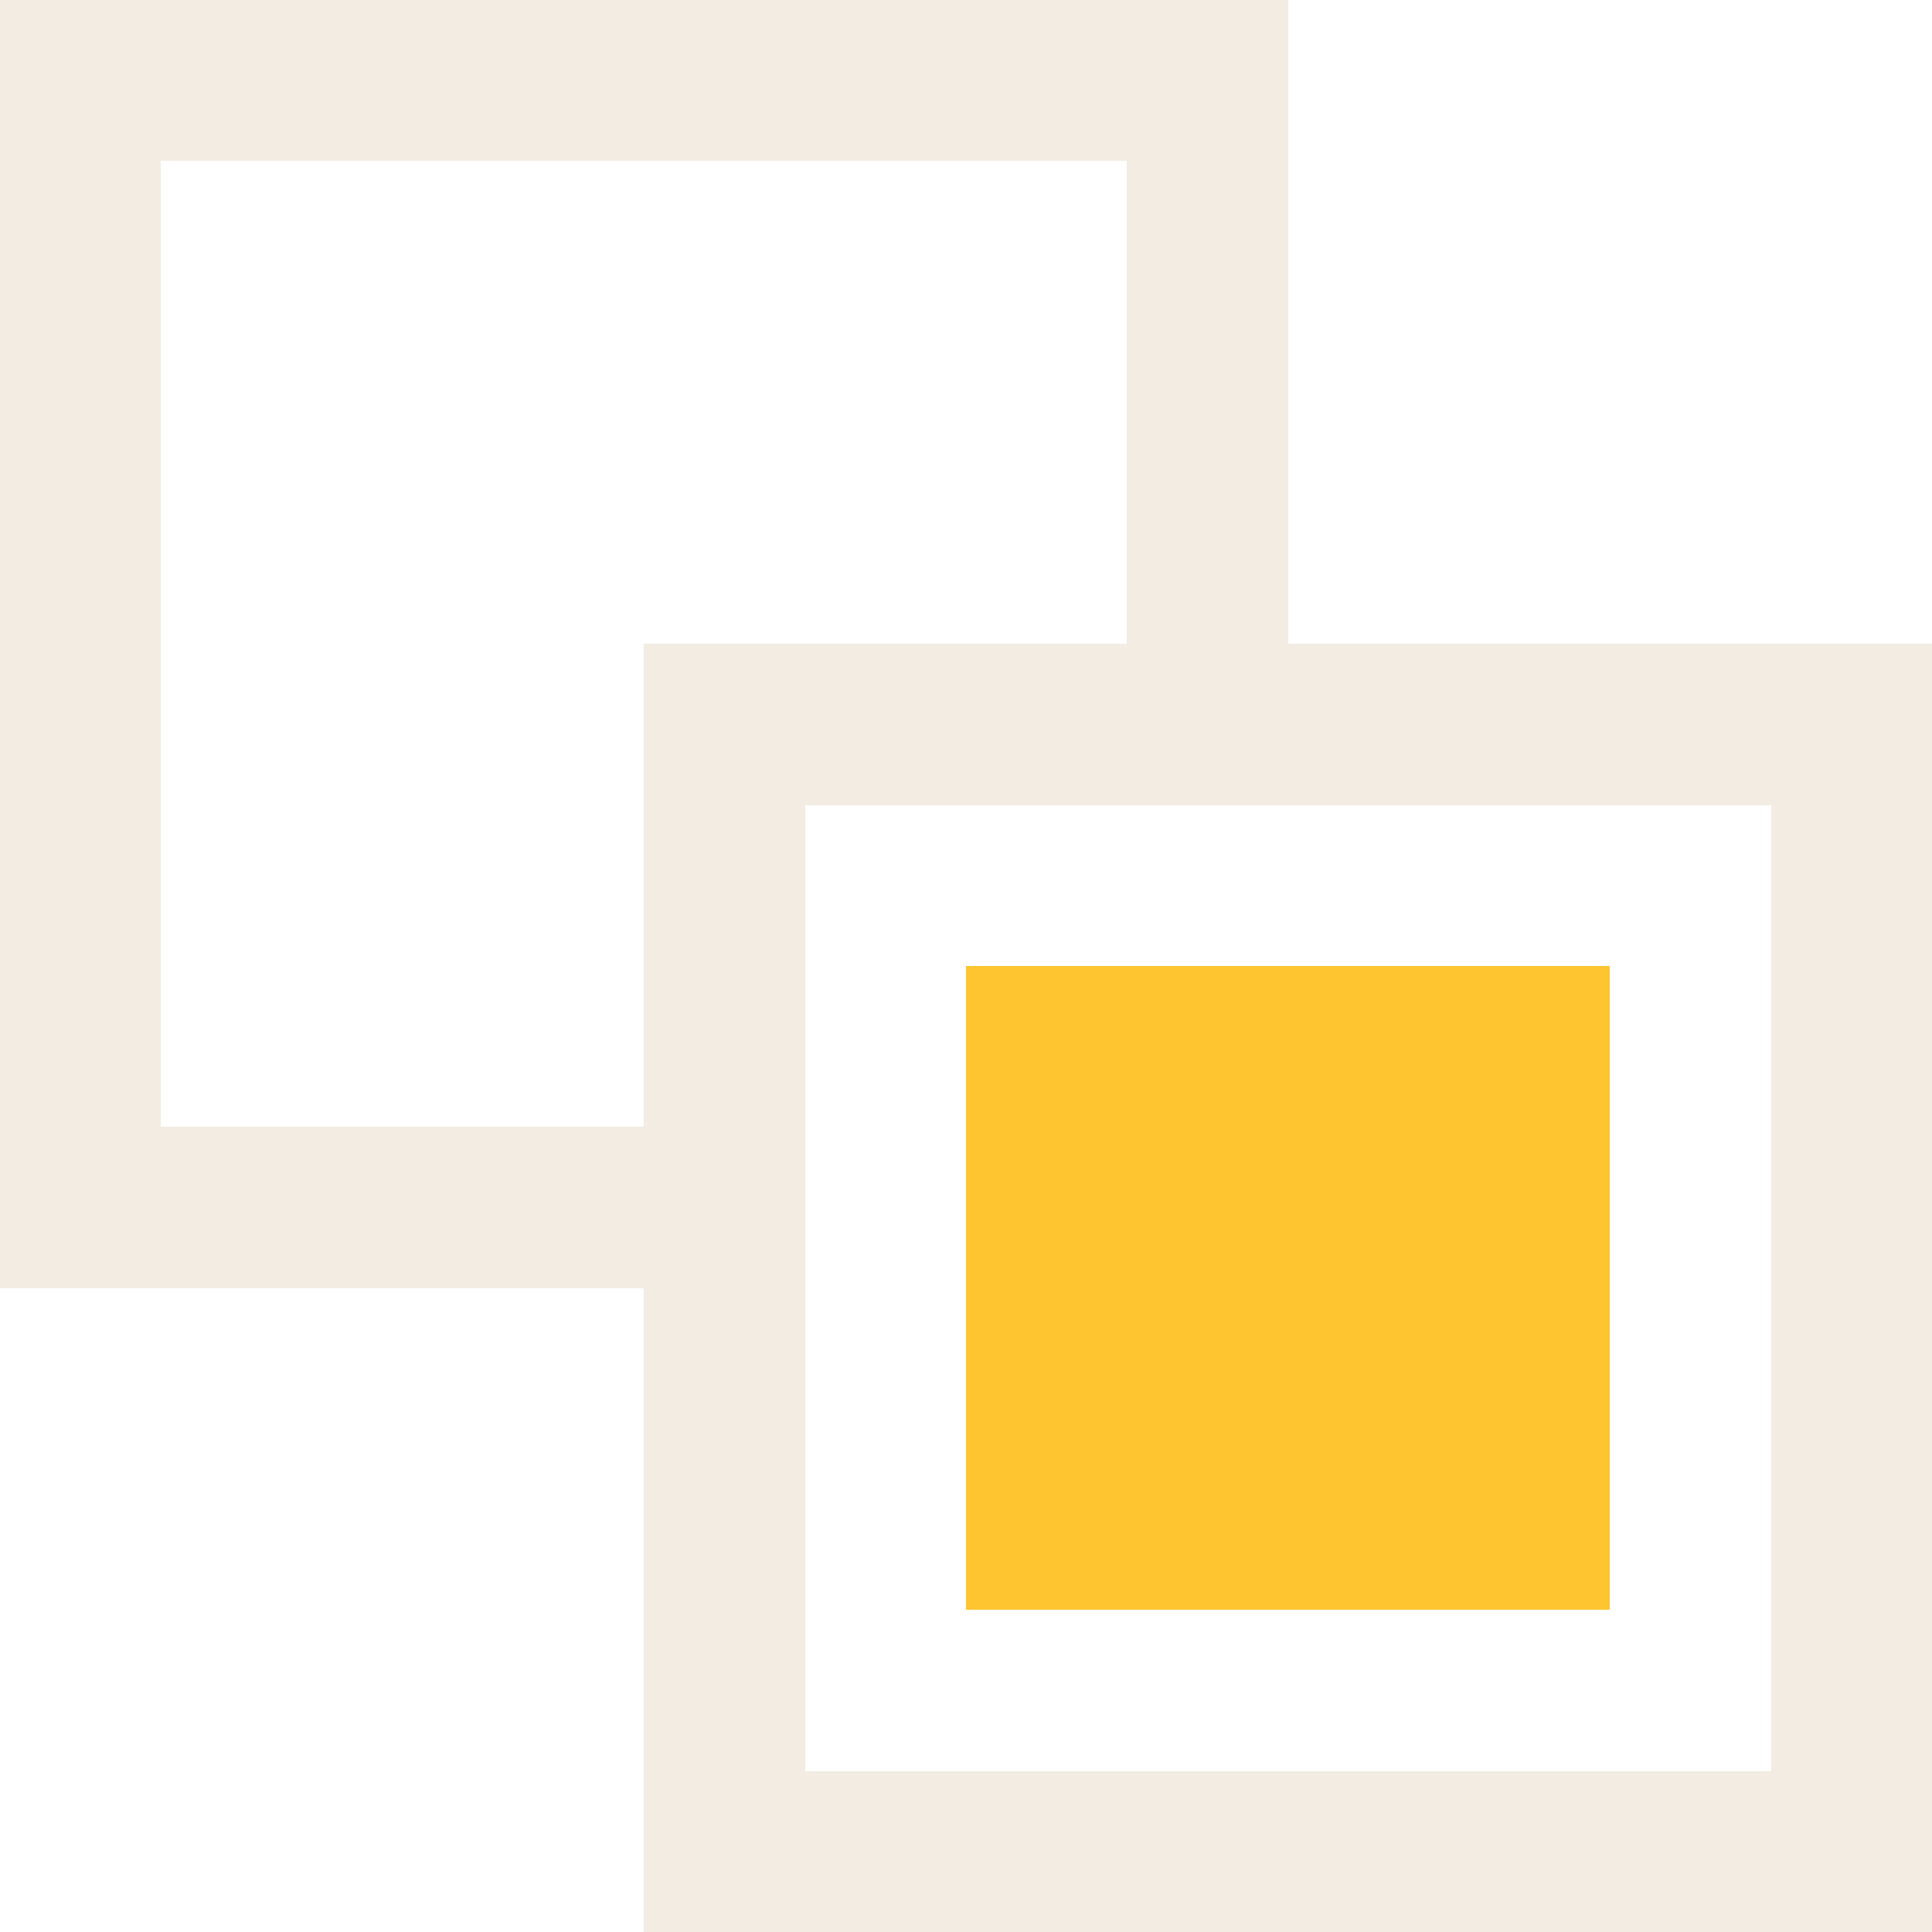
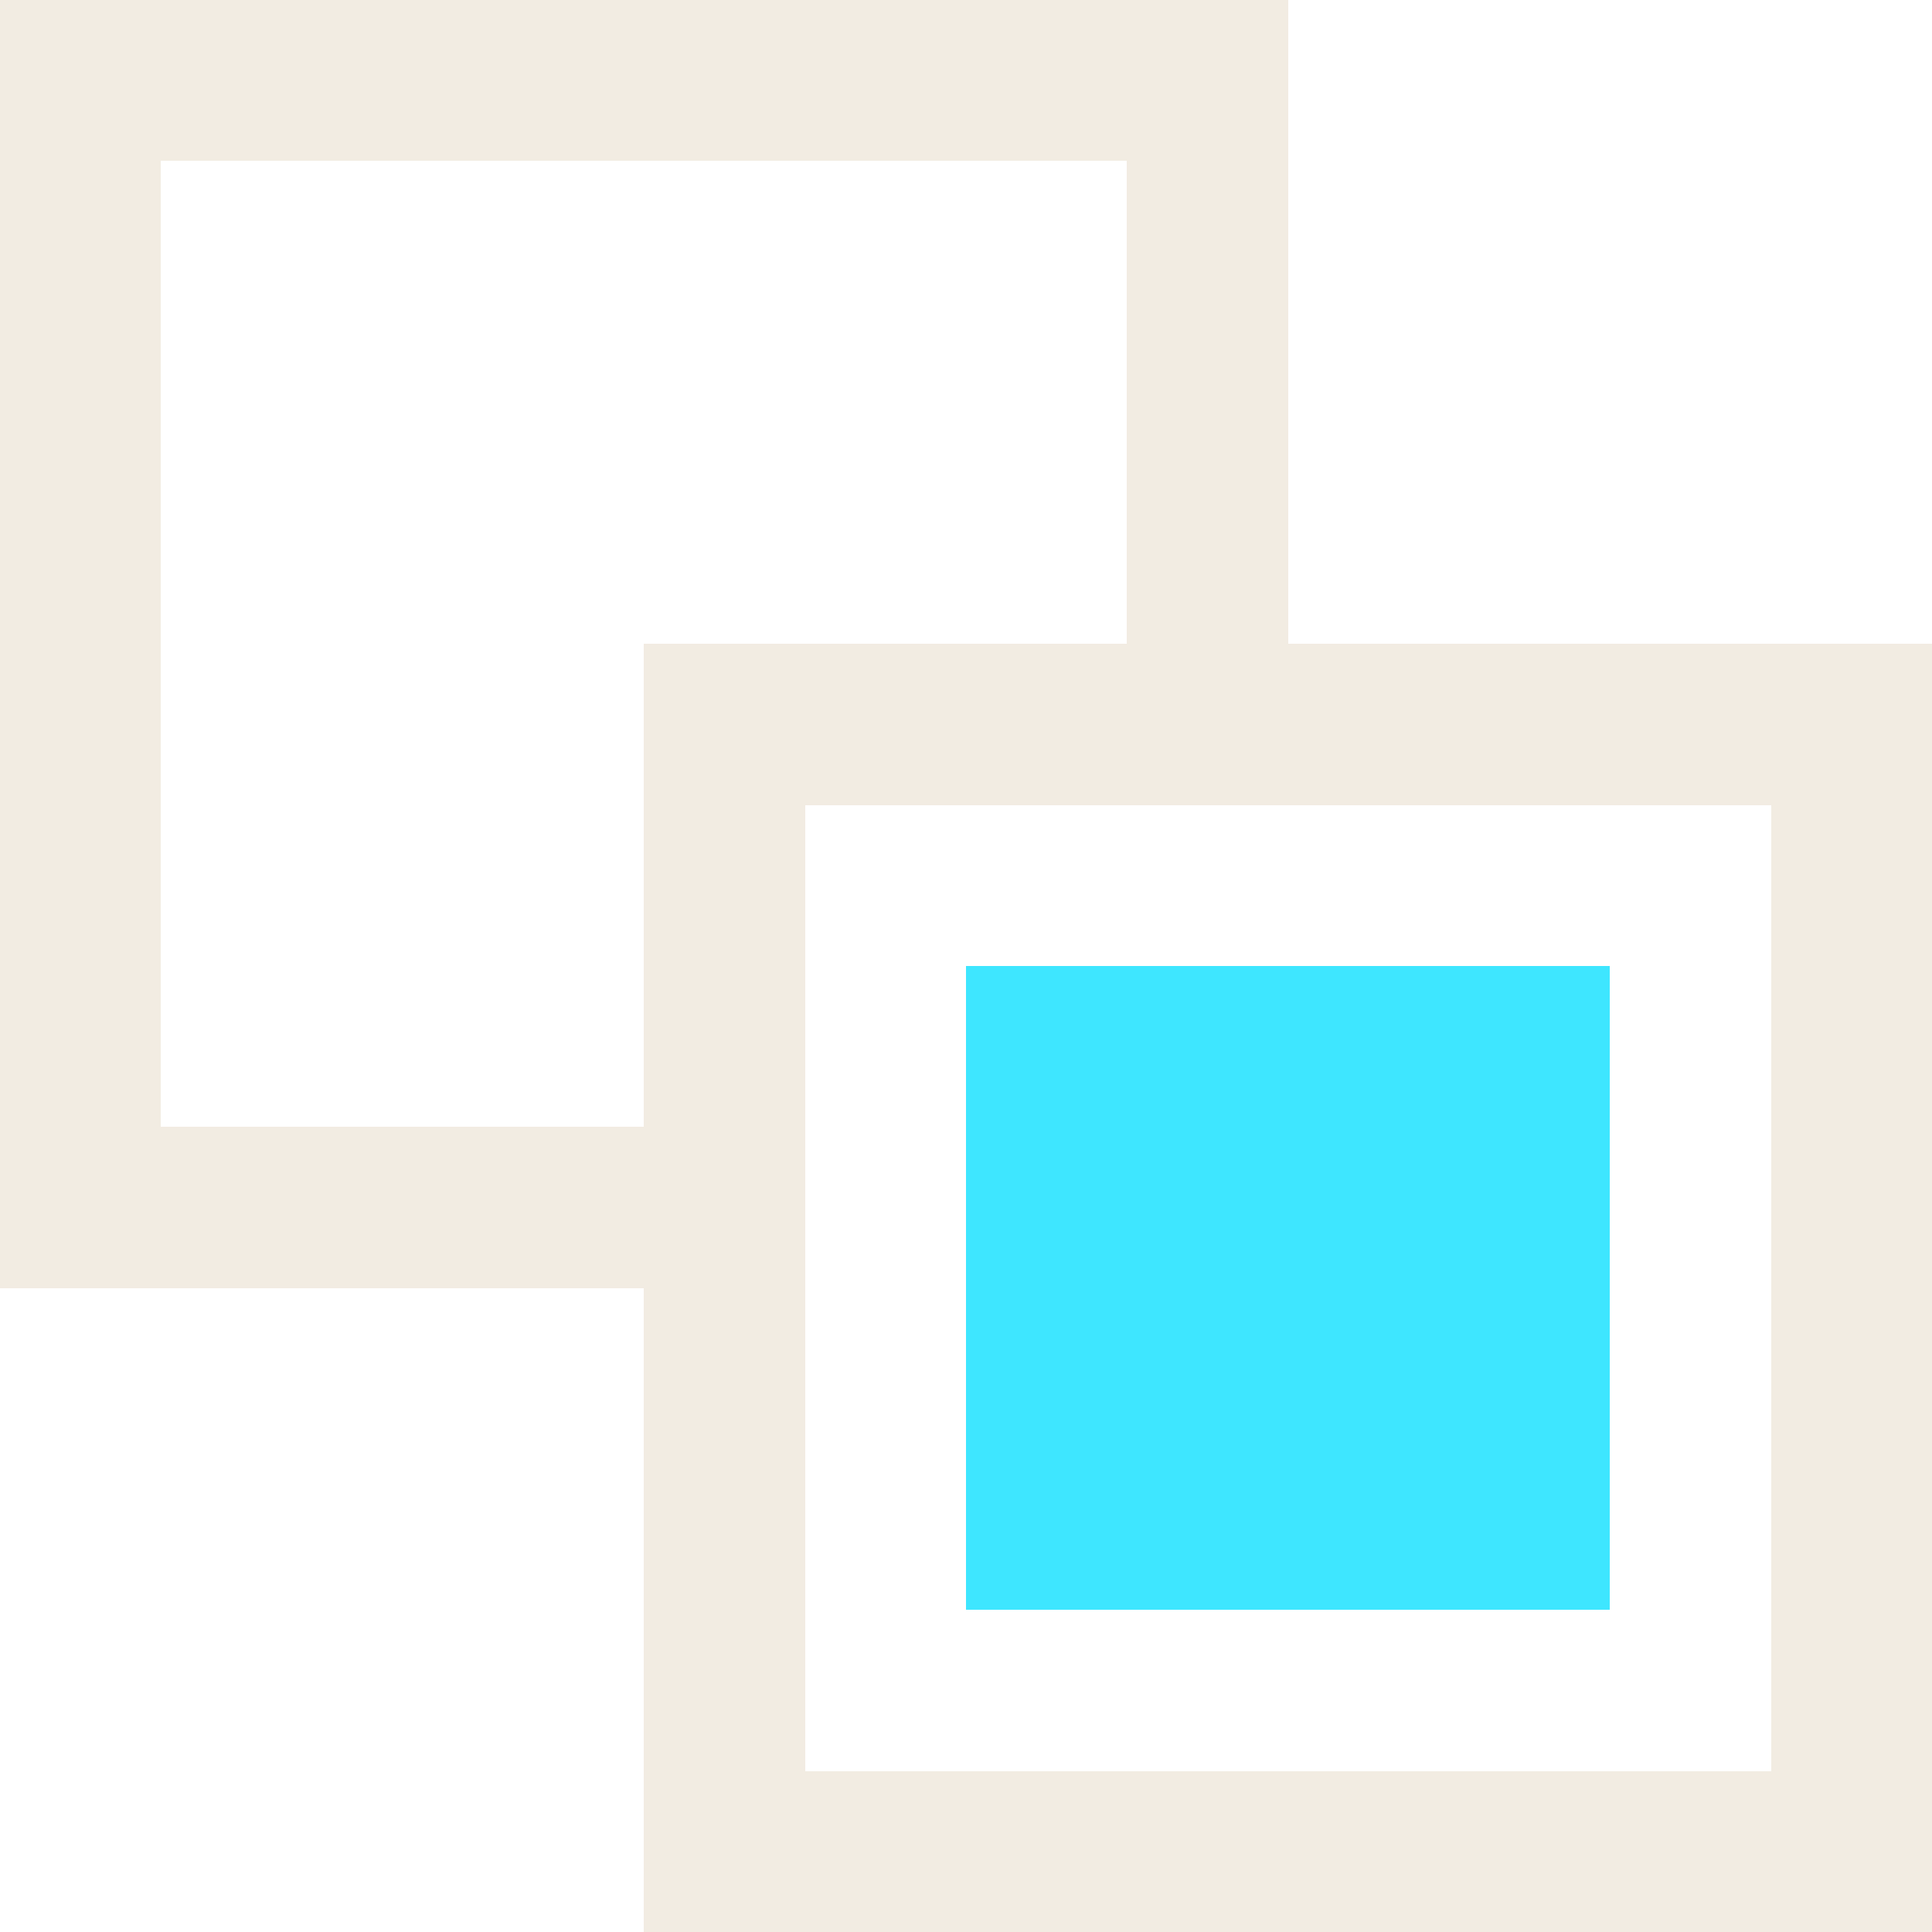
<svg xmlns="http://www.w3.org/2000/svg" viewBox="0 0 12 12" width="96" height="96" shape-rendering="crispEdges" role="img" aria-label="wise dupframes">
-   <path fill="#FFC531" d="M6 6h4v4h-4z" />
+   <path fill="#3EE6FF" d="M6 6h4v4h-4z" />
  <path fill="#F2ECE2" d="M0 0h8v1h-8zM0 1h1v6h-1zM7 1h1v3h-1zM0 7h4v1h-4zM4 4h8v1h-8zM4 5h1v6h-1zM11 5h1v6h-1zM4 11h8v1h-8z" />
</svg>
